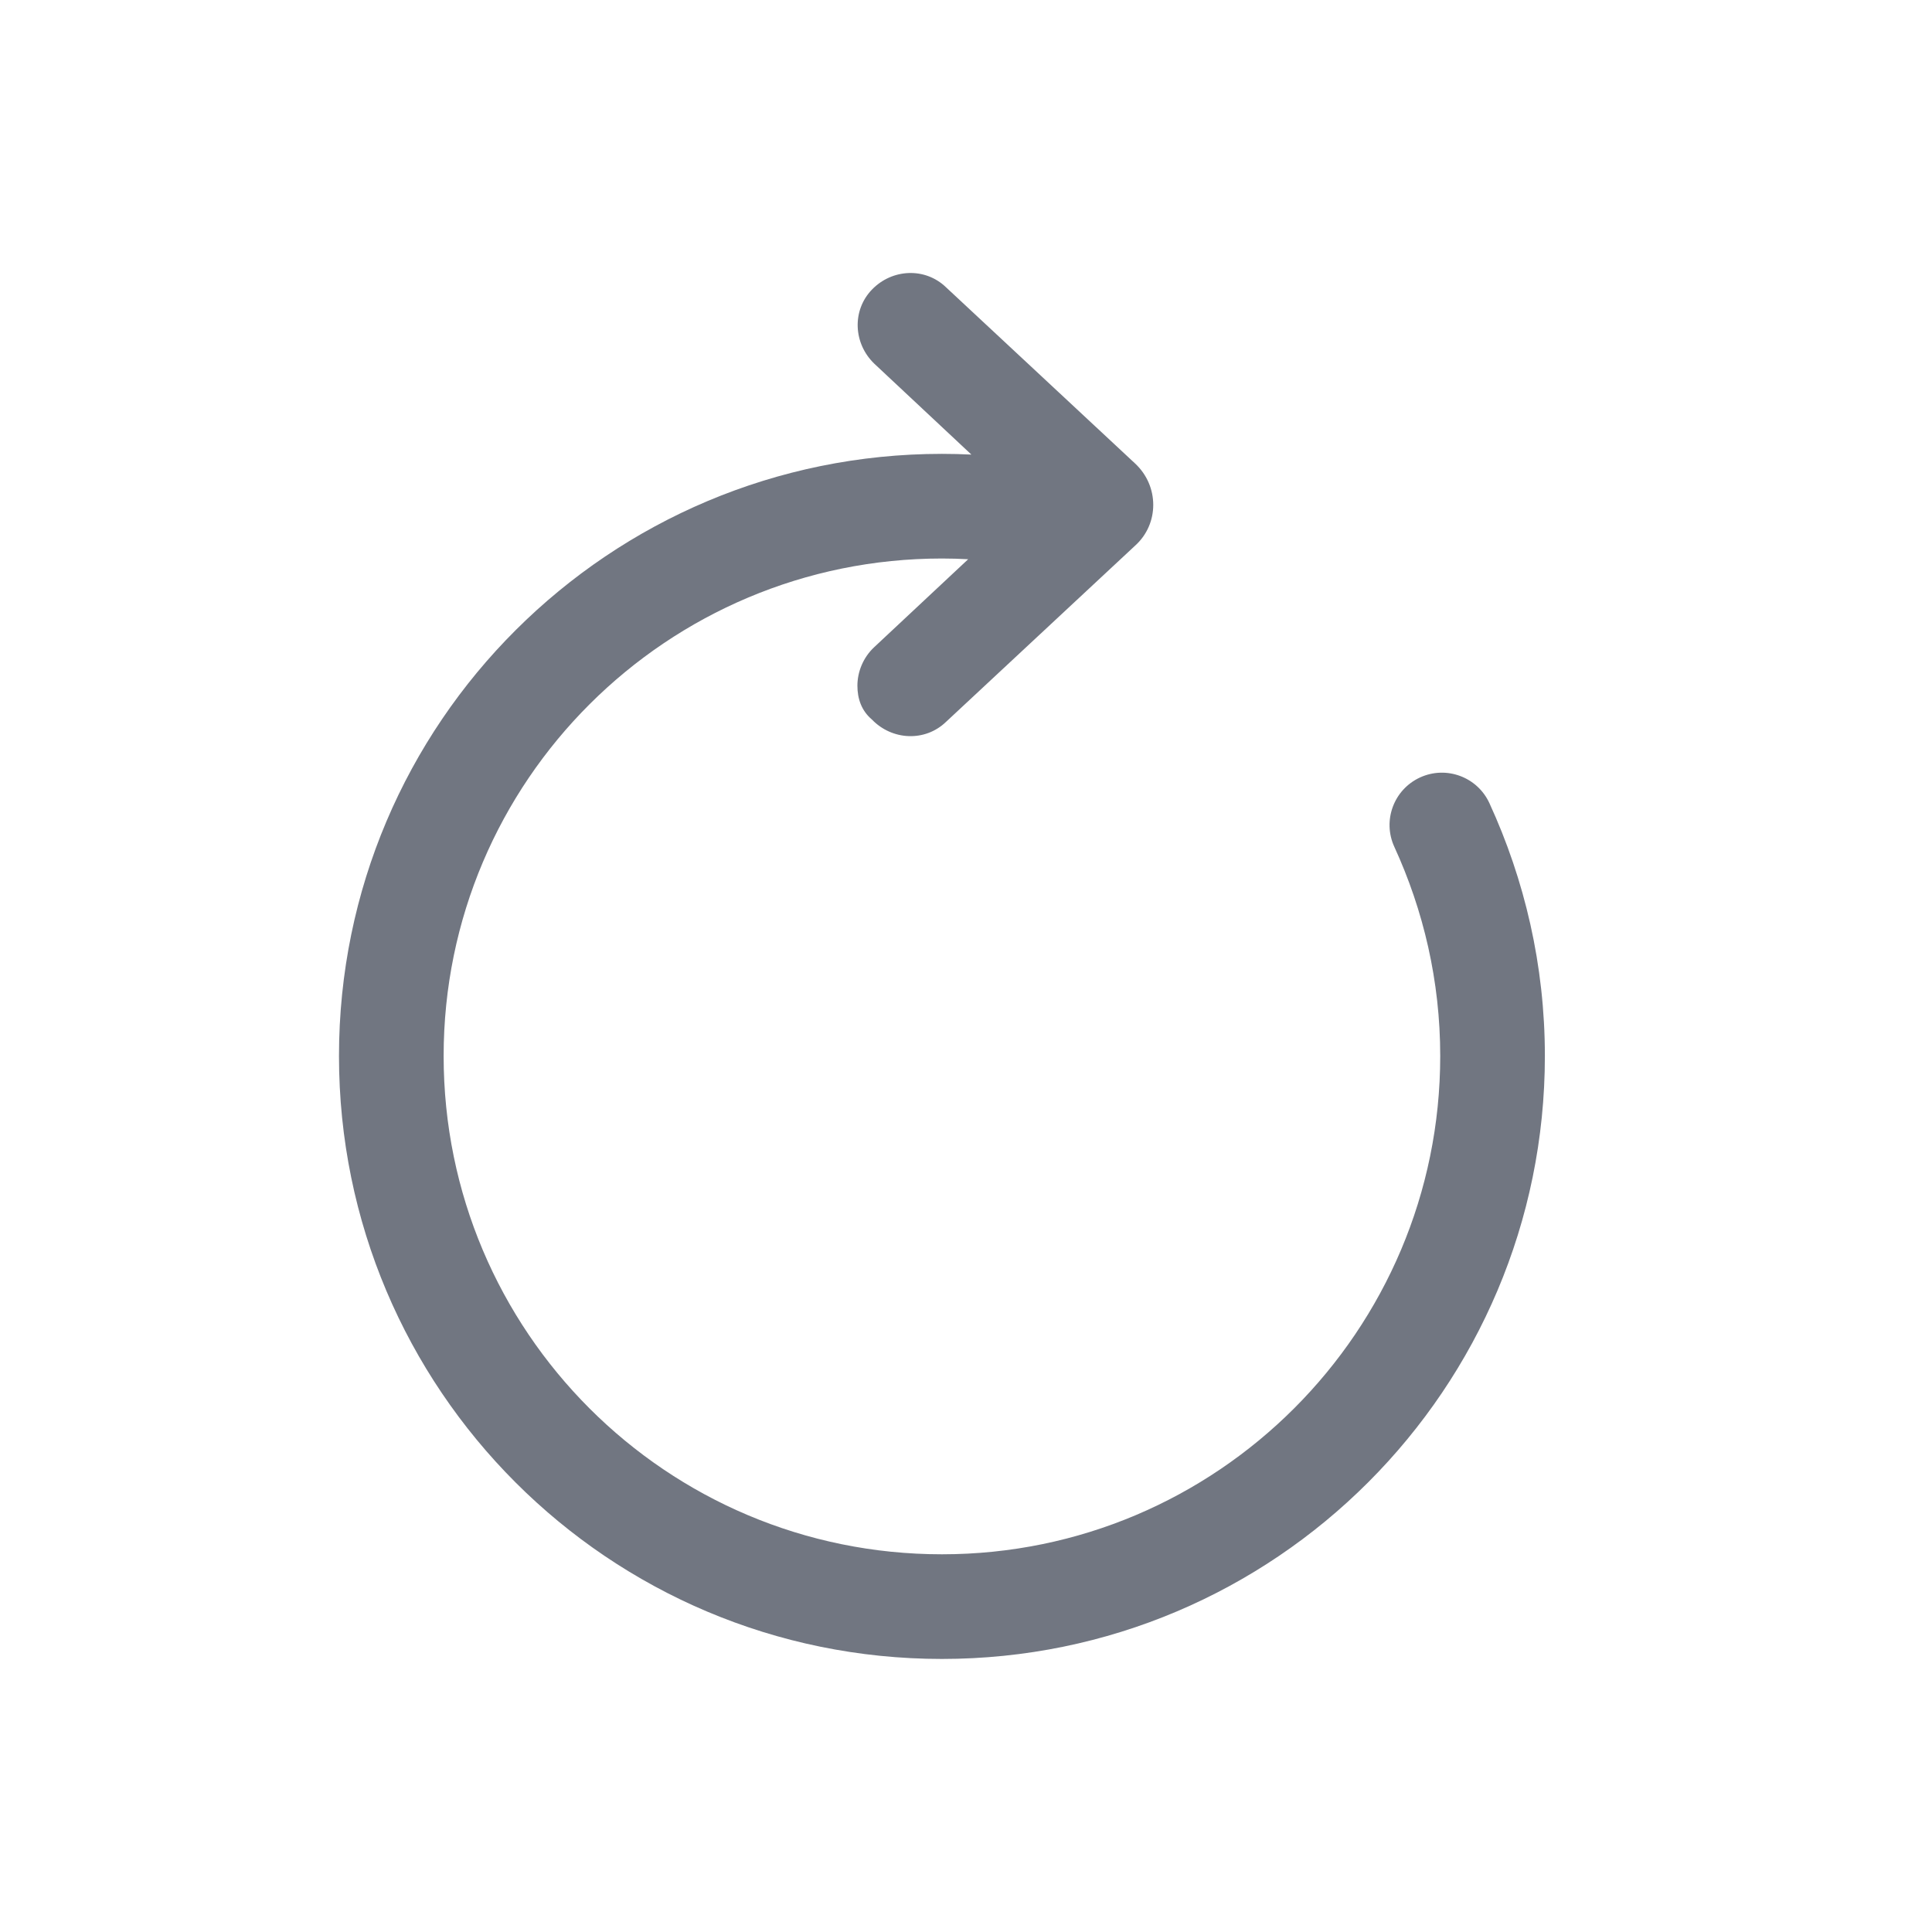
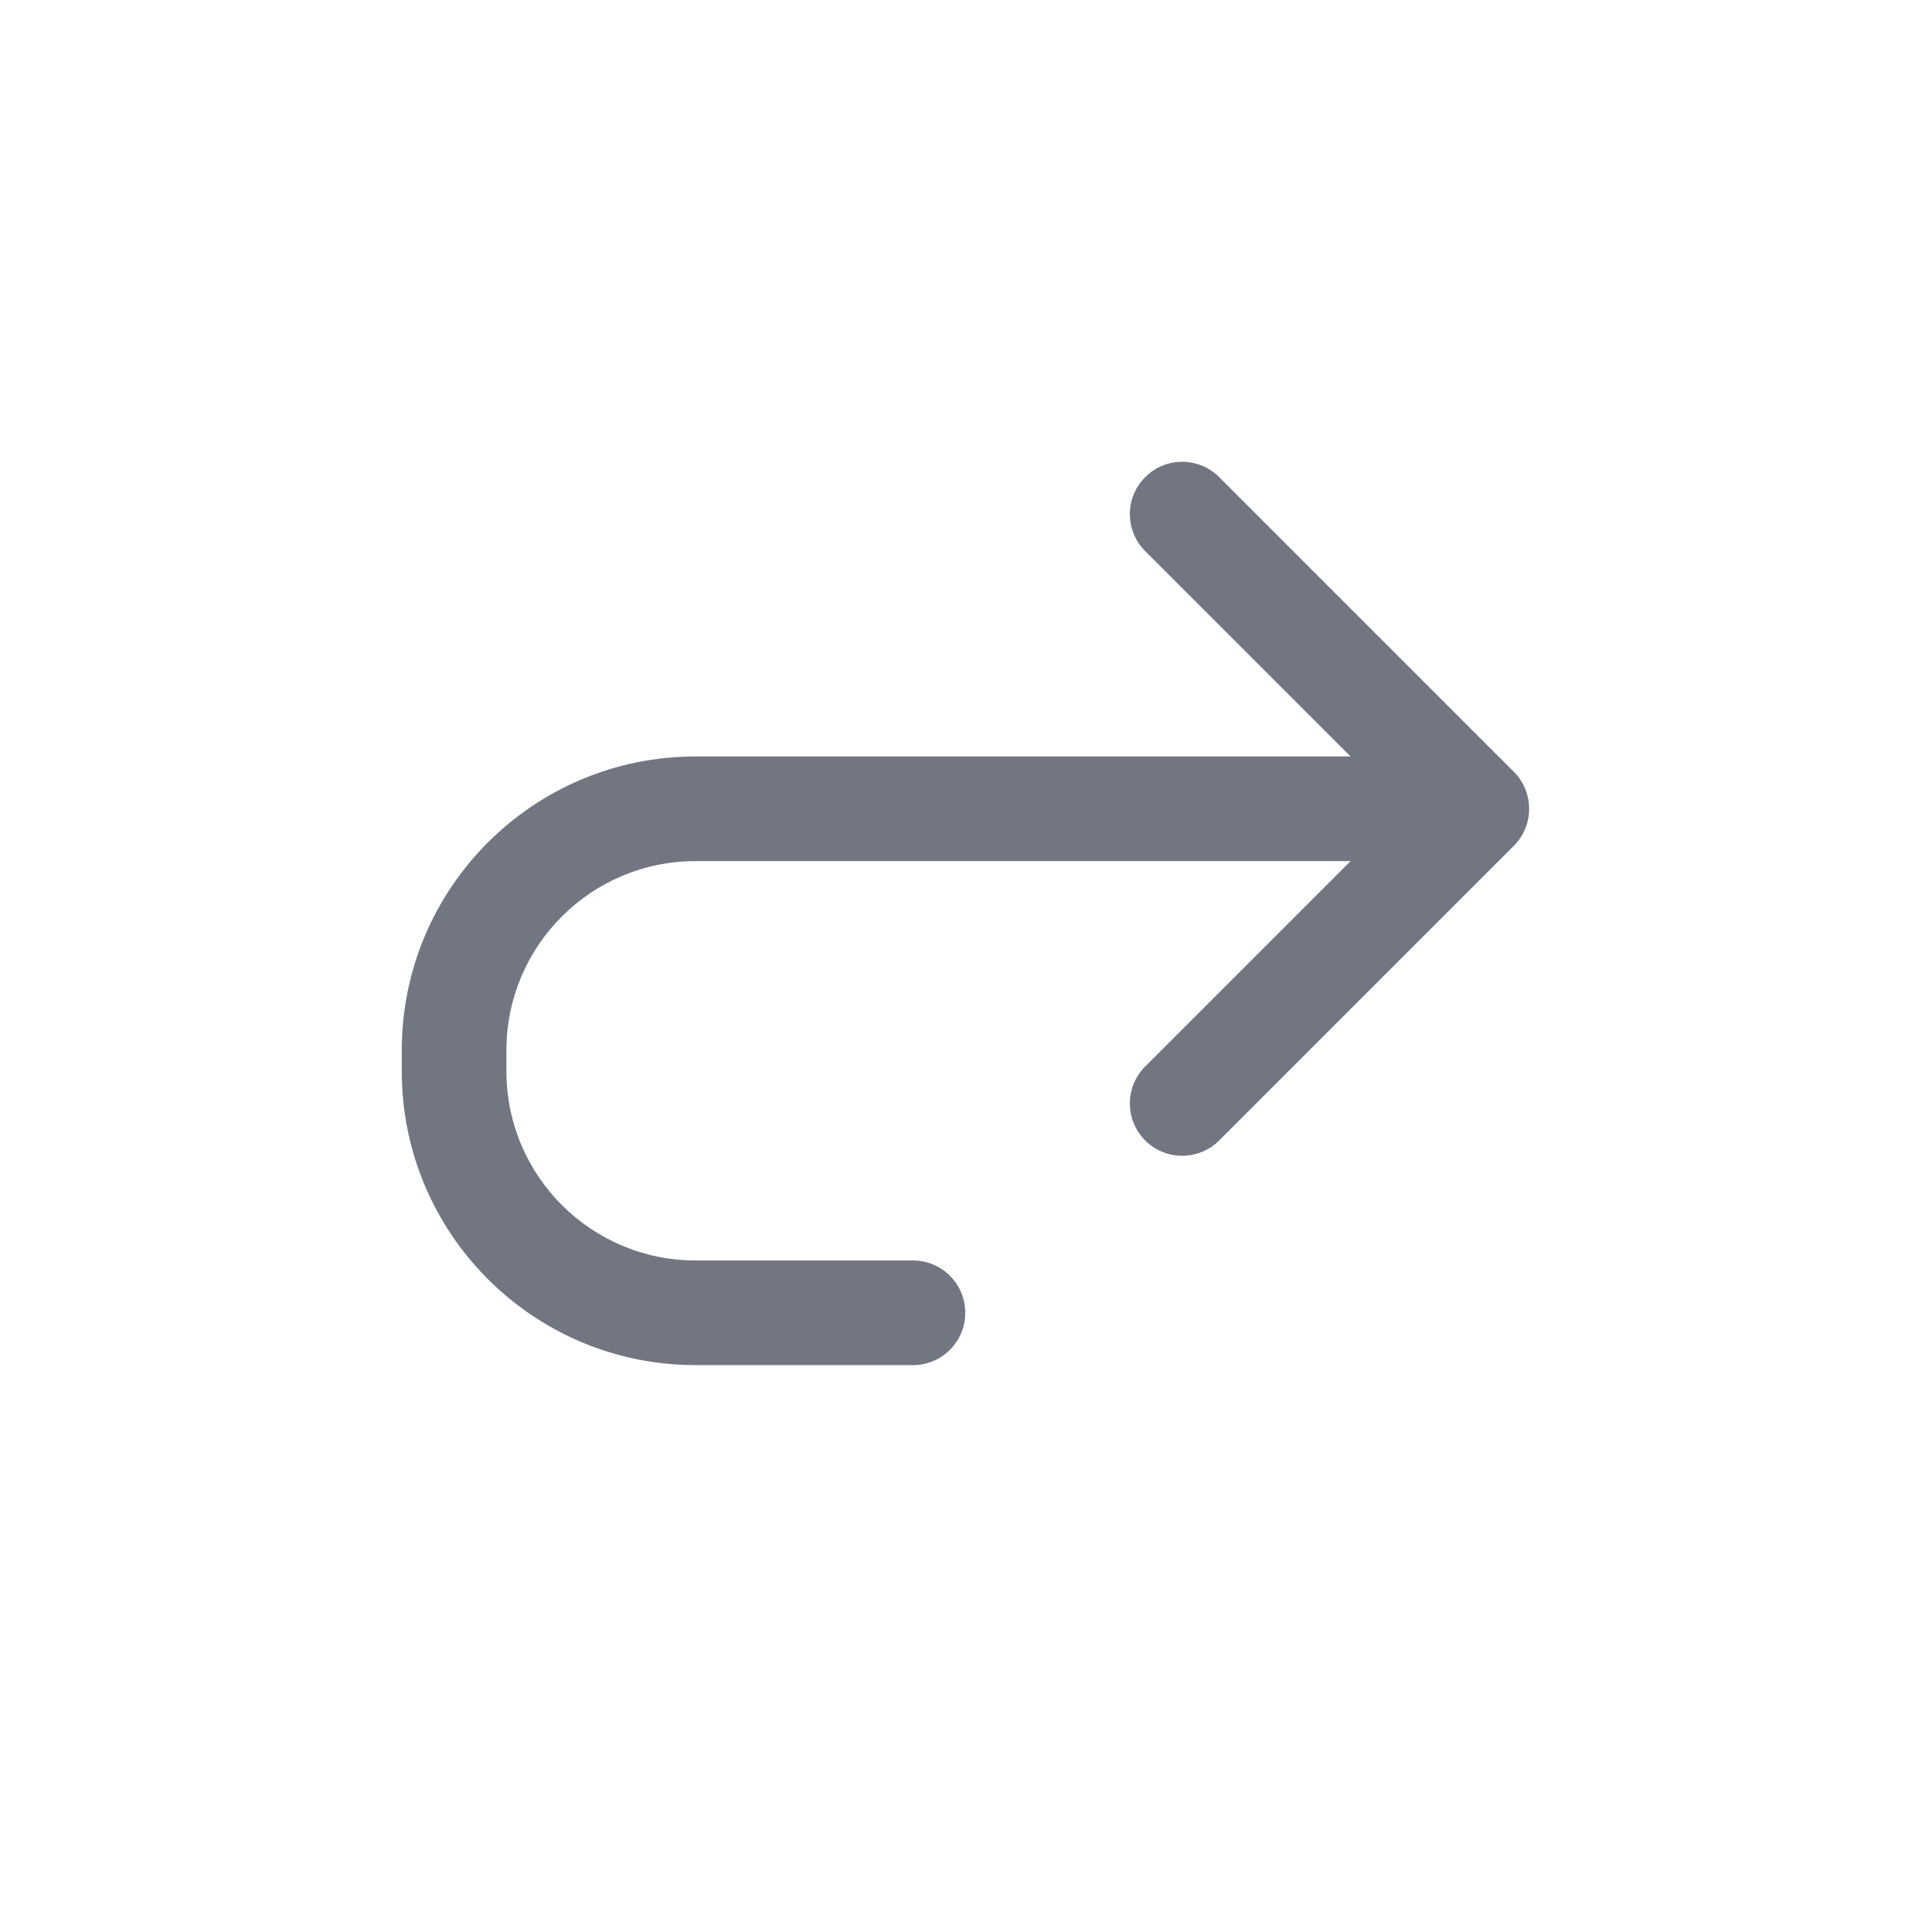
<svg xmlns="http://www.w3.org/2000/svg" width="24" height="24" viewBox="0 0 24 24" fill="none">
-   <path d="M17.321 10.52C17.683 11.309 17.891 12.186 17.891 13.118C17.891 16.53 15.122 19.308 11.701 19.308C8.28 19.308 5.511 16.539 5.511 13.118C5.511 9.699 8.289 6.938 11.701 6.938C11.811 6.938 11.919 6.941 12.027 6.947L10.861 8.038C10.721 8.168 10.651 8.348 10.651 8.518C10.651 8.678 10.701 8.828 10.831 8.938C11.081 9.198 11.491 9.218 11.751 8.968L14.101 6.778C14.401 6.508 14.401 6.038 14.101 5.758L11.751 3.568C11.491 3.318 11.081 3.338 10.831 3.598C10.581 3.858 10.601 4.268 10.861 4.518L12.067 5.647C11.946 5.641 11.824 5.638 11.701 5.638C7.574 5.638 4.211 8.977 4.211 13.118C4.211 17.257 7.562 20.608 11.701 20.608C15.841 20.608 19.191 17.247 19.191 13.118C19.191 11.99 18.939 10.928 18.502 9.977C18.352 9.651 17.966 9.508 17.64 9.658C17.314 9.808 17.171 10.194 17.321 10.52Z" fill="#717681" />
+   <path d="M18.805 9.587C19.059 9.841 19.059 10.253 18.805 10.507L15.145 14.167C14.891 14.421 14.48 14.421 14.226 14.167C13.972 13.913 13.972 13.502 14.226 13.248L16.777 10.697H8.641C7.343 10.697 6.291 11.749 6.291 13.047V13.308C6.291 14.605 7.343 15.658 8.641 15.658H11.341C11.7 15.658 11.991 15.949 11.991 16.308C11.991 16.667 11.7 16.958 11.341 16.958H8.641C6.625 16.958 4.991 15.323 4.991 13.308V13.047C4.991 11.031 6.625 9.397 8.641 9.397H16.777L14.226 6.846C13.972 6.592 13.972 6.181 14.226 5.927C14.48 5.673 14.891 5.673 15.145 5.927L18.805 9.587Z" fill="#717681" />
</svg>
